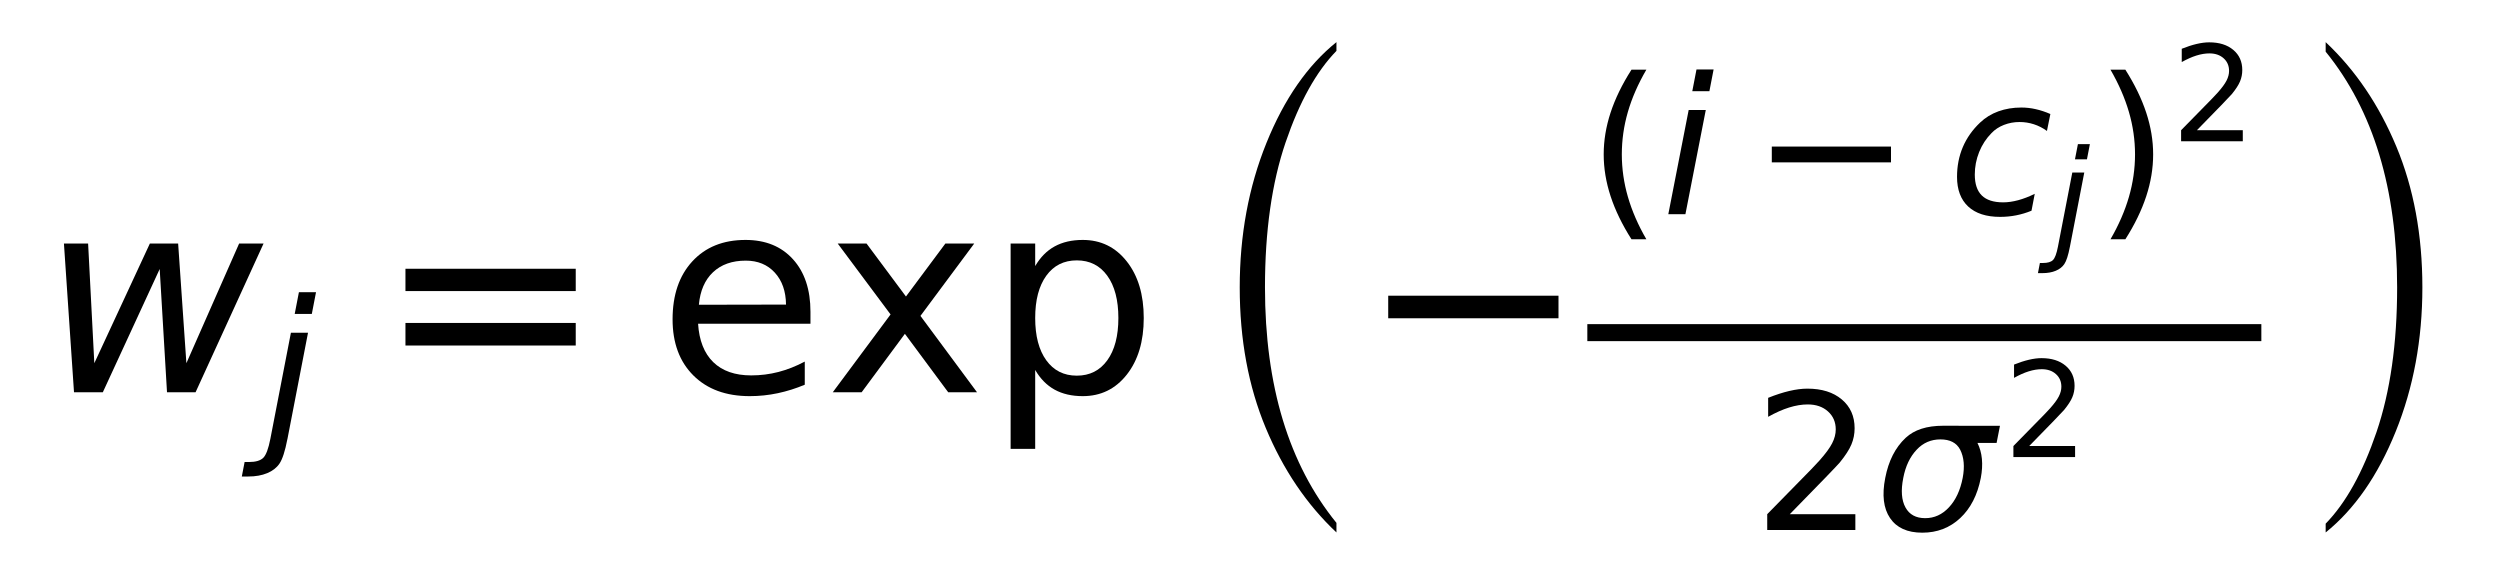
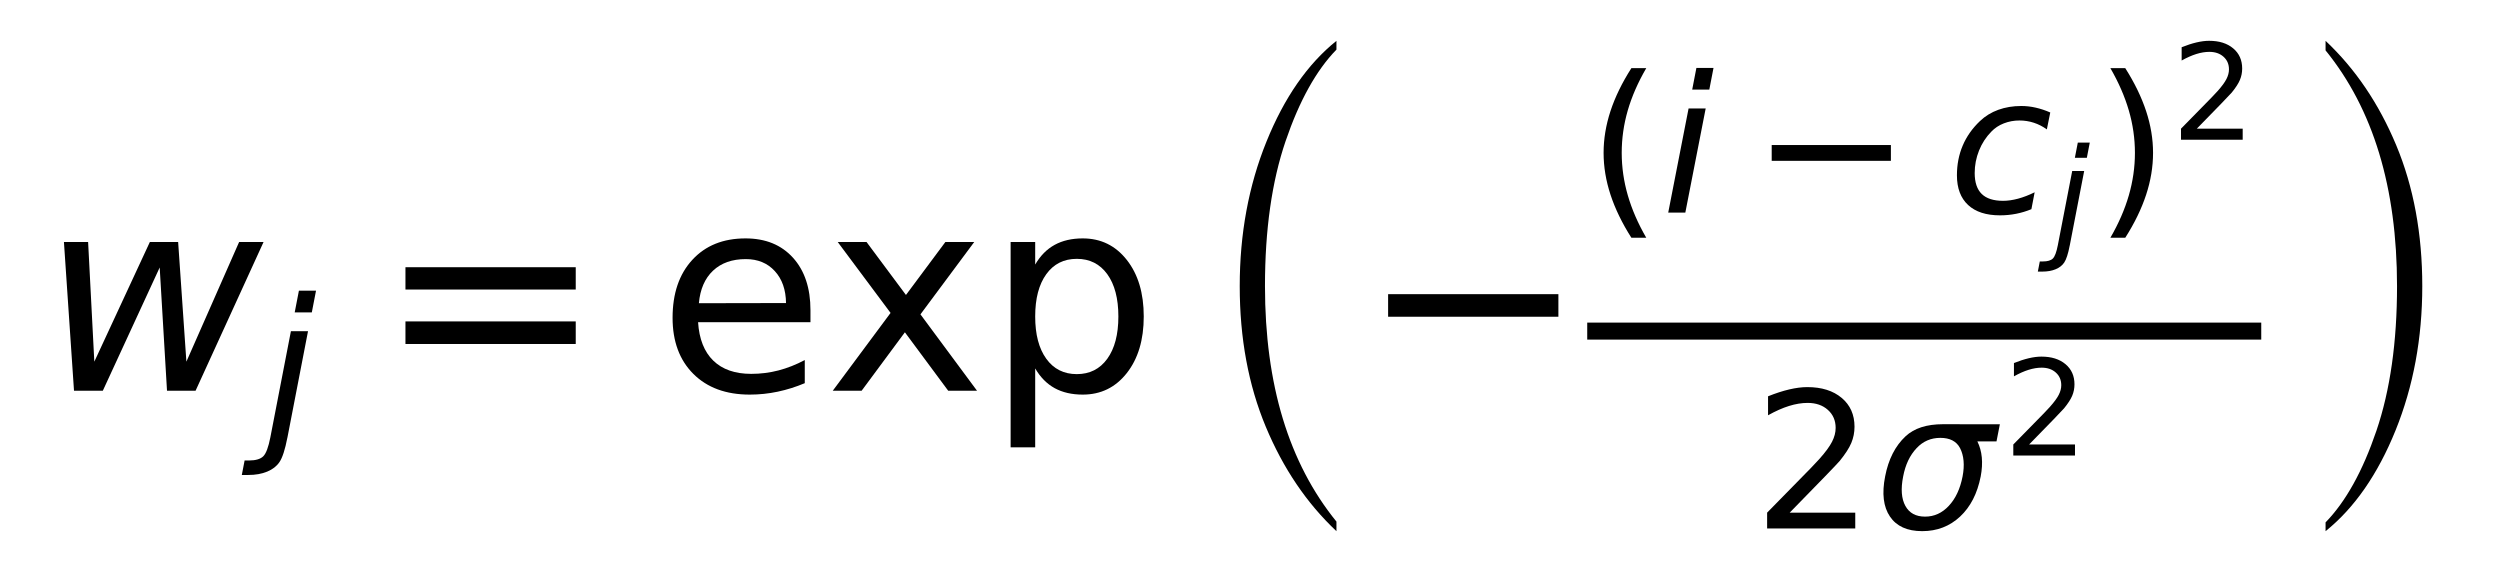
- <svg xmlns="http://www.w3.org/2000/svg" xmlns:xlink="http://www.w3.org/1999/xlink" width="220.56pt" height="50.88pt" viewBox="0 0 220.56 50.88" version="1.1">
+ <svg xmlns="http://www.w3.org/2000/svg" xmlns:xlink="http://www.w3.org/1999/xlink" width="220.56pt" height="50.64pt" viewBox="0 0 220.56 50.64" version="1.1">
  <defs>
    <style type="text/css">*{stroke-linejoin: round; stroke-linecap: butt}</style>
  </defs>
  <g id="figure_1">
    <g id="patch_1">
-       <path d="M 0 50.88  L 220.56 50.88  L 220.56 0  L 0 0  L 0 50.88  z " style="fill: none; opacity: 0" />
+       <path d="M 0 50.64  L 220.56 50.64  L 220.56 0  L 0 0  L 0 50.64  z " style="fill: none; opacity: 0" />
    </g>
    <g id="text_1">
-       <g transform="translate(3.6 34.8) scale(0.24 -0.24)">
+       <g transform="translate(3.6 34.56) scale(0.24 -0.24)">
        <defs>
          <path id="DejaVuSans-Oblique-77" d="M 544 3500  L 1113 3500  L 1259 684  L 2566 3500  L 3231 3500  L 3425 684  L 4666 3500  L 5241 3500  L 3641 0  L 2969 0  L 2797 2900  L 1459 0  L 781 0  L 544 3500  z " transform="scale(0.015625)" />
          <path id="DejaVuSans-Oblique-6a" d="M 928 3500  L 1503 3500  L 813 -63  L 809 -78  Q 694 -675 544 -897  Q 403 -1106 132 -1218  Q -138 -1331 -506 -1331  L -722 -1331  L -628 -844  L -481 -844  Q -144 -844 -1 -703  Q 141 -563 238 -63  L 928 3500  z M 1197 4863  L 1772 4863  L 1631 4134  L 1056 4134  L 1197 4863  z " transform="scale(0.015625)" />
          <path id="DejaVuSans-3d" d="M 678 2906  L 4684 2906  L 4684 2381  L 678 2381  L 678 2906  z M 678 1631  L 4684 1631  L 4684 1100  L 678 1100  L 678 1631  z " transform="scale(0.015625)" />
          <path id="DejaVuSans-65" d="M 3597 1894  L 3597 1613  L 953 1613  Q 991 1019 1311 708  Q 1631 397 2203 397  Q 2534 397 2845 478  Q 3156 559 3463 722  L 3463 178  Q 3153 47 2828 -22  Q 2503 -91 2169 -91  Q 1331 -91 842 396  Q 353 884 353 1716  Q 353 2575 817 3079  Q 1281 3584 2069 3584  Q 2775 3584 3186 3129  Q 3597 2675 3597 1894  z M 3022 2063  Q 3016 2534 2758 2815  Q 2500 3097 2075 3097  Q 1594 3097 1305 2825  Q 1016 2553 972 2059  L 3022 2063  z " transform="scale(0.015625)" />
          <path id="DejaVuSans-78" d="M 3513 3500  L 2247 1797  L 3578 0  L 2900 0  L 1881 1375  L 863 0  L 184 0  L 1544 1831  L 300 3500  L 978 3500  L 1906 2253  L 2834 3500  L 3513 3500  z " transform="scale(0.015625)" />
          <path id="DejaVuSans-70" d="M 1159 525  L 1159 -1331  L 581 -1331  L 581 3500  L 1159 3500  L 1159 2969  Q 1341 3281 1617 3432  Q 1894 3584 2278 3584  Q 2916 3584 3314 3078  Q 3713 2572 3713 1747  Q 3713 922 3314 415  Q 2916 -91 2278 -91  Q 1894 -91 1617 61  Q 1341 213 1159 525  z M 3116 1747  Q 3116 2381 2855 2742  Q 2594 3103 2138 3103  Q 1681 3103 1420 2742  Q 1159 2381 1159 1747  Q 1159 1113 1420 752  Q 1681 391 2138 391  Q 2594 391 2855 752  Q 3116 1113 3116 1747  z " transform="scale(0.015625)" />
          <path id="STIXSizeTwoSym-Regular-28" d="M 3219 -1555  L 3219 -1786  Q 2144 -774 1517 730  Q 890 2234 890 4115  Q 890 6003 1533 7593  Q 2176 9184 3219 10022  L 3219 9811  Q 2490 9062 1994 7606  Q 1498 6150 1498 4115  Q 1498 563 3219 -1555  z " transform="scale(0.015625)" />
          <path id="DejaVuSans-2212" d="M 678 2272  L 4684 2272  L 4684 1741  L 678 1741  L 678 2272  z " transform="scale(0.015625)" />
          <path id="DejaVuSans-28" d="M 1984 4856  Q 1566 4138 1362 3434  Q 1159 2731 1159 2009  Q 1159 1288 1364 580  Q 1569 -128 1984 -844  L 1484 -844  Q 1016 -109 783 600  Q 550 1309 550 2009  Q 550 2706 781 3412  Q 1013 4119 1484 4856  L 1984 4856  z " transform="scale(0.015625)" />
          <path id="DejaVuSans-Oblique-69" d="M 1172 4863  L 1747 4863  L 1606 4134  L 1031 4134  L 1172 4863  z M 909 3500  L 1484 3500  L 800 0  L 225 0  L 909 3500  z " transform="scale(0.015625)" />
          <path id="DejaVuSans-Oblique-63" d="M 3431 3366  L 3316 2797  Q 3109 2947 2876 3022  Q 2644 3097 2394 3097  Q 2119 3097 1870 3000  Q 1622 2903 1453 2725  Q 1184 2453 1037 2087  Q 891 1722 891 1331  Q 891 859 1127 628  Q 1363 397 1844 397  Q 2081 397 2348 469  Q 2616 541 2906 684  L 2797 116  Q 2547 13 2283 -39  Q 2019 -91 1741 -91  Q 1044 -91 669 257  Q 294 606 294 1253  Q 294 1797 489 2255  Q 684 2713 1069 3078  Q 1331 3328 1684 3456  Q 2038 3584 2456 3584  Q 2700 3584 2940 3529  Q 3181 3475 3431 3366  z " transform="scale(0.015625)" />
          <path id="DejaVuSans-29" d="M 513 4856  L 1013 4856  Q 1481 4119 1714 3412  Q 1947 2706 1947 2009  Q 1947 1309 1714 600  Q 1481 -109 1013 -844  L 513 -844  Q 928 -128 1133 580  Q 1338 1288 1338 2009  Q 1338 2731 1133 3434  Q 928 4138 513 4856  z " transform="scale(0.015625)" />
          <path id="DejaVuSans-32" d="M 1228 531  L 3431 531  L 3431 0  L 469 0  L 469 531  Q 828 903 1448 1529  Q 2069 2156 2228 2338  Q 2531 2678 2651 2914  Q 2772 3150 2772 3378  Q 2772 3750 2511 3984  Q 2250 4219 1831 4219  Q 1534 4219 1204 4116  Q 875 4013 500 3803  L 500 4441  Q 881 4594 1212 4672  Q 1544 4750 1819 4750  Q 2544 4750 2975 4387  Q 3406 4025 3406 3419  Q 3406 3131 3298 2873  Q 3191 2616 2906 2266  Q 2828 2175 2409 1742  Q 1991 1309 1228 531  z " transform="scale(0.015625)" />
          <path id="DejaVuSans-Oblique-3c3" d="M 2219 3044  Q 1744 3044 1422 2700  Q 1081 2341 969 1747  Q 844 1119 1044 756  Q 1241 397 1706 397  Q 2166 397 2503 759  Q 2844 1122 2966 1747  Q 3075 2319 2881 2700  Q 2700 3044 2219 3044  z M 2309 3503  L 4219 3500  L 4106 2925  L 3463 2925  Q 3706 2438 3575 1747  Q 3406 888 2884 400  Q 2359 -91 1609 -91  Q 856 -91 525 400  Q 194 888 363 1747  Q 528 2609 1050 3097  Q 1484 3503 2309 3503  z " transform="scale(0.015625)" />
          <path id="STIXSizeTwoSym-Regular-29" d="M 730 9792  L 730 10022  Q 1805 9011 2432 7507  Q 3059 6003 3059 4115  Q 3059 2234 2416 643  Q 1773 -947 730 -1786  L 730 -1574  Q 1459 -826 1955 633  Q 2451 2093 2451 4115  Q 2451 7674 730 9792  z " transform="scale(0.015625)" />
        </defs>
-         <use xlink:href="#DejaVuSans-Oblique-77" transform="translate(0 0.8)" />
-         <use xlink:href="#DejaVuSans-Oblique-6a" transform="translate(81.78711 -15.60625) scale(0.7)" />
-         <use xlink:href="#DejaVuSans-3d" transform="translate(123.4521 0.8)" />
-         <use xlink:href="#DejaVuSans-65" transform="translate(226.7236 0.8)" />
-         <use xlink:href="#DejaVuSans-78" transform="translate(288.2471 0.8)" />
-         <use xlink:href="#DejaVuSans-70" transform="translate(347.4268 0.8)" />
-         <use xlink:href="#STIXSizeTwoSym-Regular-28" transform="translate(427.139 -23.46875) scale(0.976955)" />
-         <use xlink:href="#DejaVuSans-2212" transform="translate(484.7137 0.8)" />
-         <use xlink:href="#DejaVuSans-28" transform="translate(568.5028 66.27172) scale(0.7)" />
-         <use xlink:href="#DejaVuSans-Oblique-69" transform="translate(595.8124 66.27172) scale(0.7)" />
-         <use xlink:href="#DejaVuSans-2212" transform="translate(628.8983 66.27172) scale(0.7)" />
-         <use xlink:href="#DejaVuSans-Oblique-63" transform="translate(701.1884 66.27172) scale(0.7)" />
-         <use xlink:href="#DejaVuSans-Oblique-6a" transform="translate(739.6747 54.78734) scale(0.49)" />
-         <use xlink:href="#DejaVuSans-29" transform="translate(755.2025 66.27172) scale(0.7)" />
-         <use xlink:href="#DejaVuSans-32" transform="translate(783.182 93.06859) scale(0.49)" />
-         <use xlink:href="#DejaVuSans-32" transform="translate(629.5028 -49.81719) scale(0.7)" />
-         <use xlink:href="#DejaVuSans-Oblique-3c3" transform="translate(674.0389 -49.81719) scale(0.7)" />
-         <use xlink:href="#DejaVuSans-32" transform="translate(721.5351 -23.02031) scale(0.49)" />
-         <use xlink:href="#STIXSizeTwoSym-Regular-29" transform="translate(828.7714 -23.46875) scale(0.976955)" />
-         <path d="M 568.503 19.597  L 568.503 25.847  L 816.271 25.847  L 816.271 19.597  L 568.503 19.597  z " />
+         <use xlink:href="#DejaVuSans-Oblique-77" transform="translate(0 0.364219)" />
+         <use xlink:href="#DejaVuSans-Oblique-6a" transform="translate(81.78711 -16.04203) scale(0.7)" />
+         <use xlink:href="#DejaVuSans-3d" transform="translate(123.4521 0.364219)" />
+         <use xlink:href="#DejaVuSans-65" transform="translate(226.7236 0.364219)" />
+         <use xlink:href="#DejaVuSans-78" transform="translate(288.2471 0.364219)" />
+         <use xlink:href="#DejaVuSans-70" transform="translate(347.4268 0.364219)" />
+         <use xlink:href="#STIXSizeTwoSym-Regular-28" transform="translate(427.139 -23.99828) scale(0.976955)" />
+         <use xlink:href="#DejaVuSans-2212" transform="translate(484.6769 0.364219)" />
+         <use xlink:href="#DejaVuSans-28" transform="translate(568.466 65.83594) scale(0.7)" />
+         <use xlink:href="#DejaVuSans-Oblique-69" transform="translate(595.7756 65.83594) scale(0.7)" />
+         <use xlink:href="#DejaVuSans-2212" transform="translate(628.8615 65.83594) scale(0.7)" />
+         <use xlink:href="#DejaVuSans-Oblique-63" transform="translate(701.1515 65.83594) scale(0.7)" />
+         <use xlink:href="#DejaVuSans-Oblique-6a" transform="translate(739.6379 54.35156) scale(0.49)" />
+         <use xlink:href="#DejaVuSans-29" transform="translate(755.1657 65.83594) scale(0.7)" />
+         <use xlink:href="#DejaVuSans-32" transform="translate(783.1452 92.63281) scale(0.49)" />
+         <use xlink:href="#DejaVuSans-32" transform="translate(629.466 -50.25297) scale(0.7)" />
+         <use xlink:href="#DejaVuSans-Oblique-3c3" transform="translate(674.0021 -50.25297) scale(0.7)" />
+         <use xlink:href="#DejaVuSans-32" transform="translate(721.4983 -23.45609) scale(0.49)" />
+         <use xlink:href="#STIXSizeTwoSym-Regular-29" transform="translate(828.7345 -23.99828) scale(0.976955)" />
+         <path d="M 568.466 19.161  L 568.466 25.411  L 816.235 25.411  L 816.235 19.161  L 568.466 19.161  z " />
      </g>
    </g>
  </g>
</svg>
